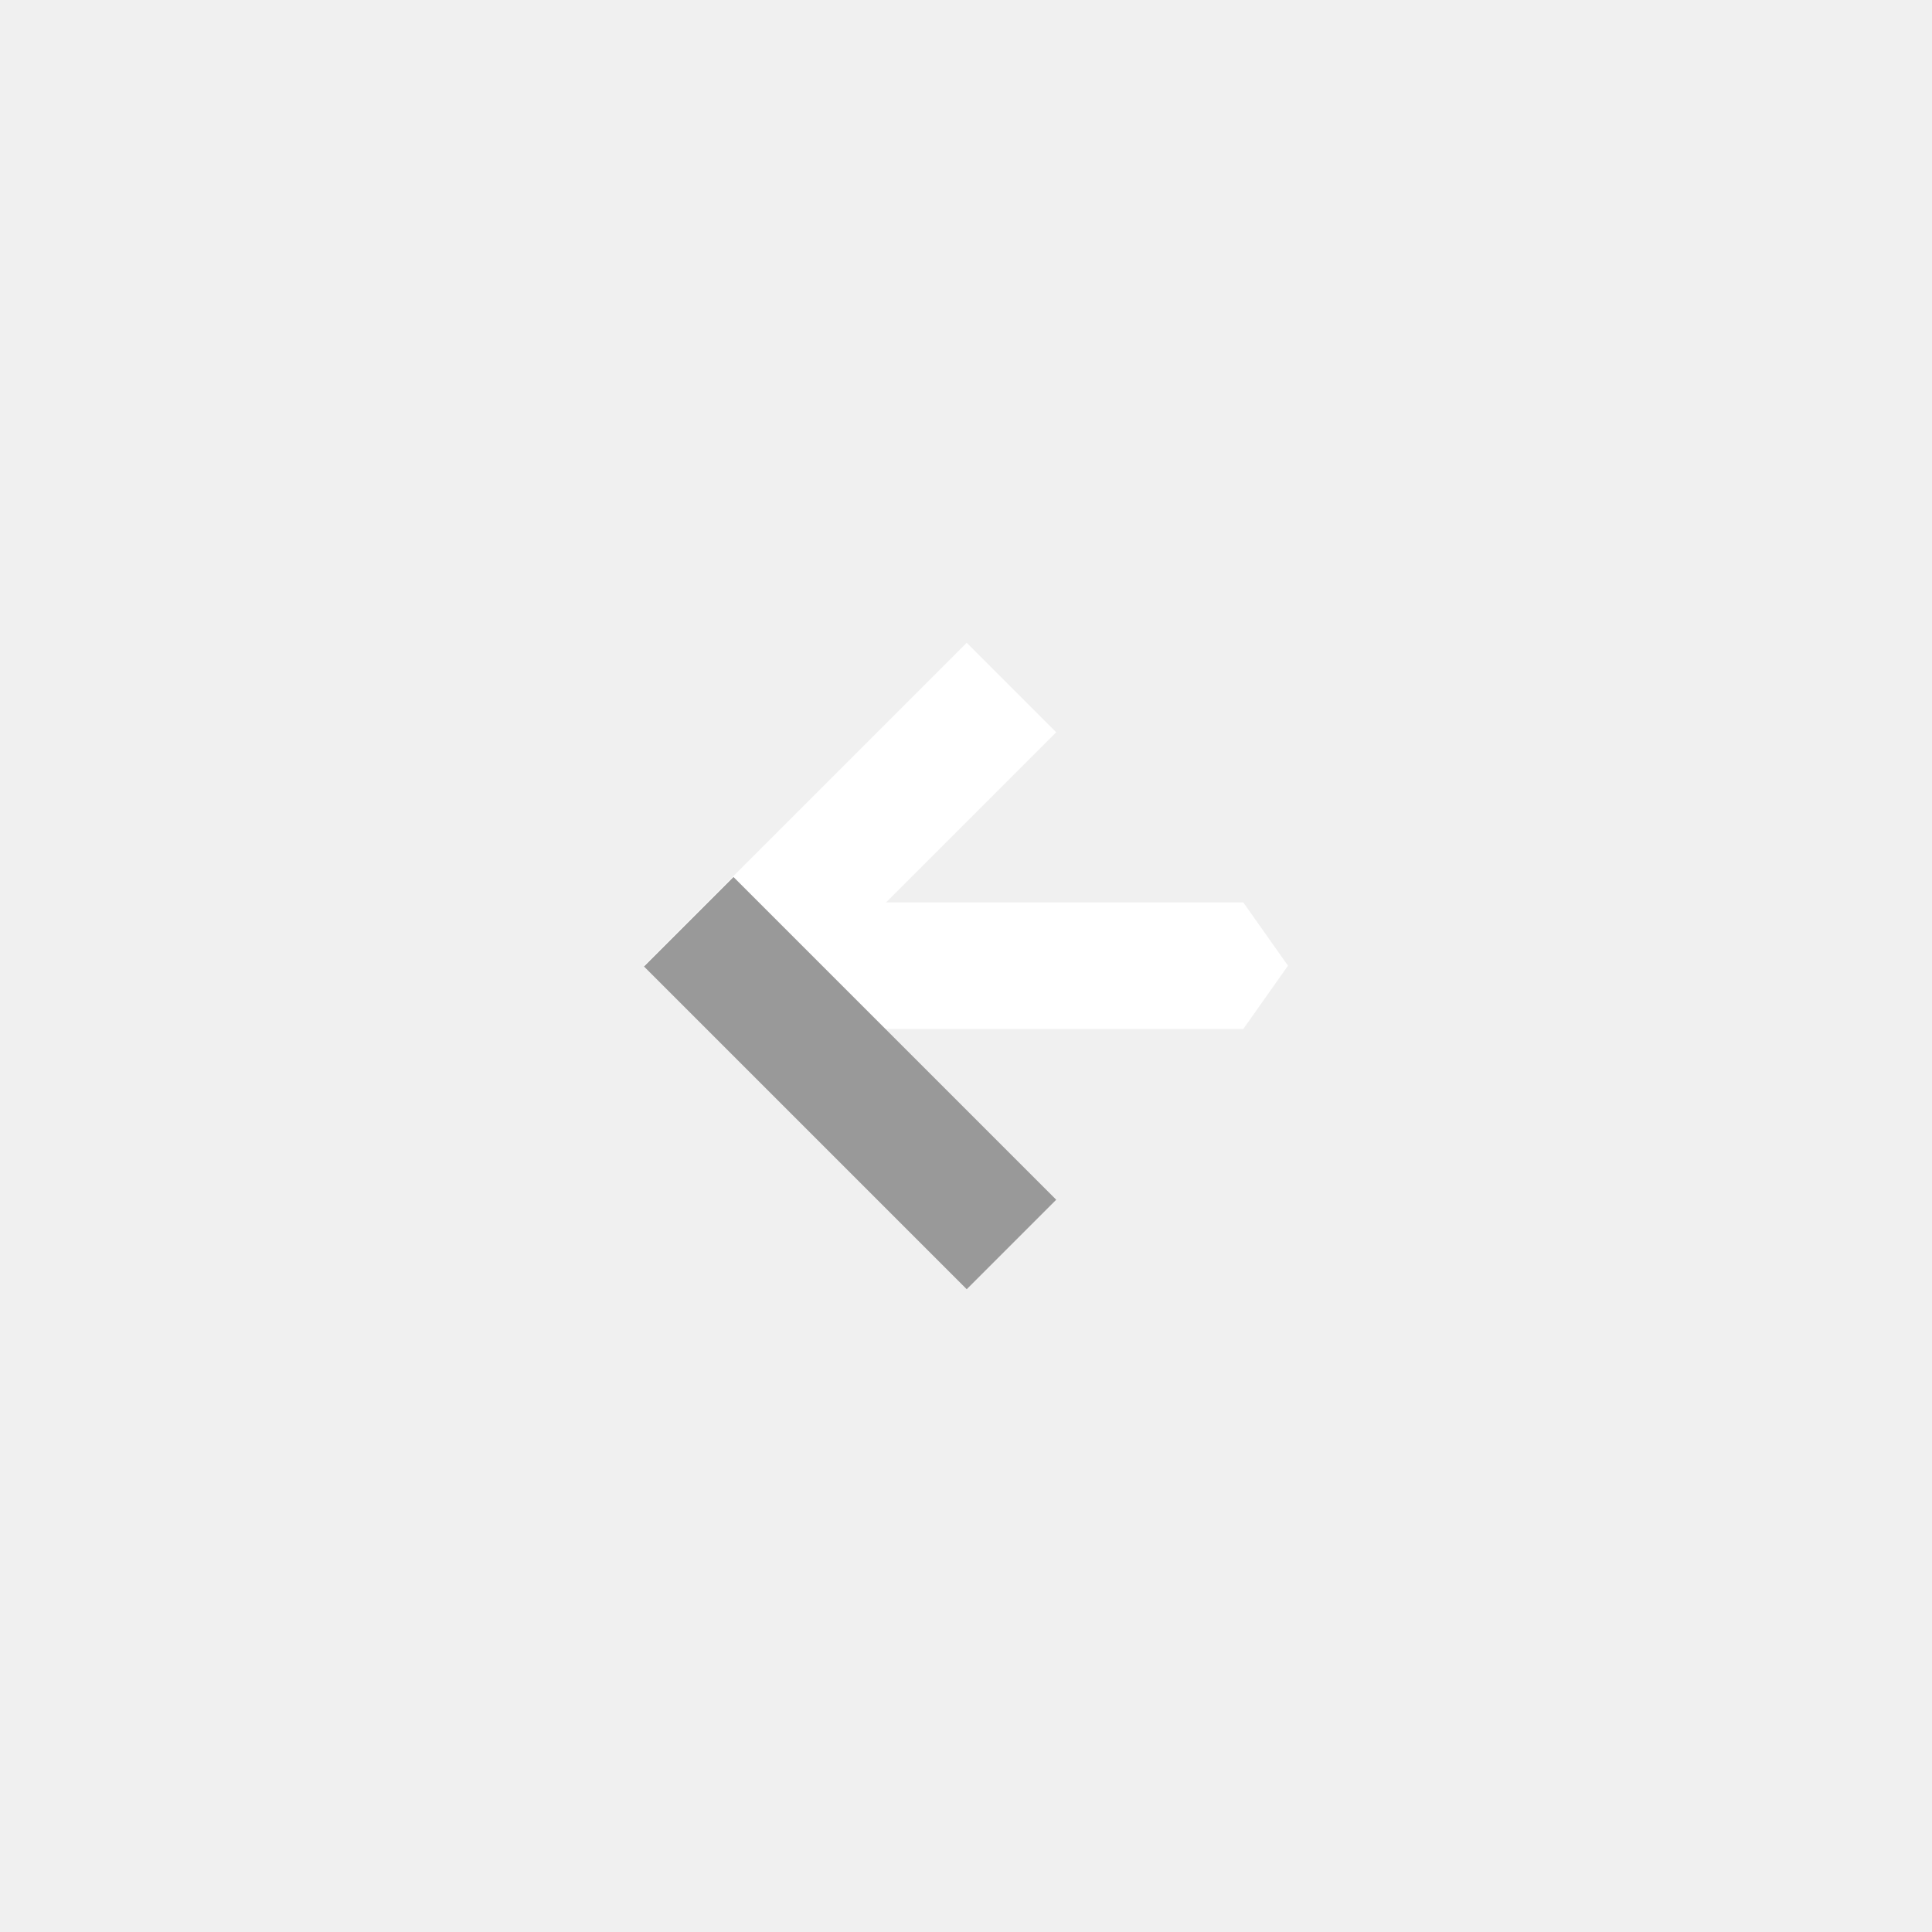
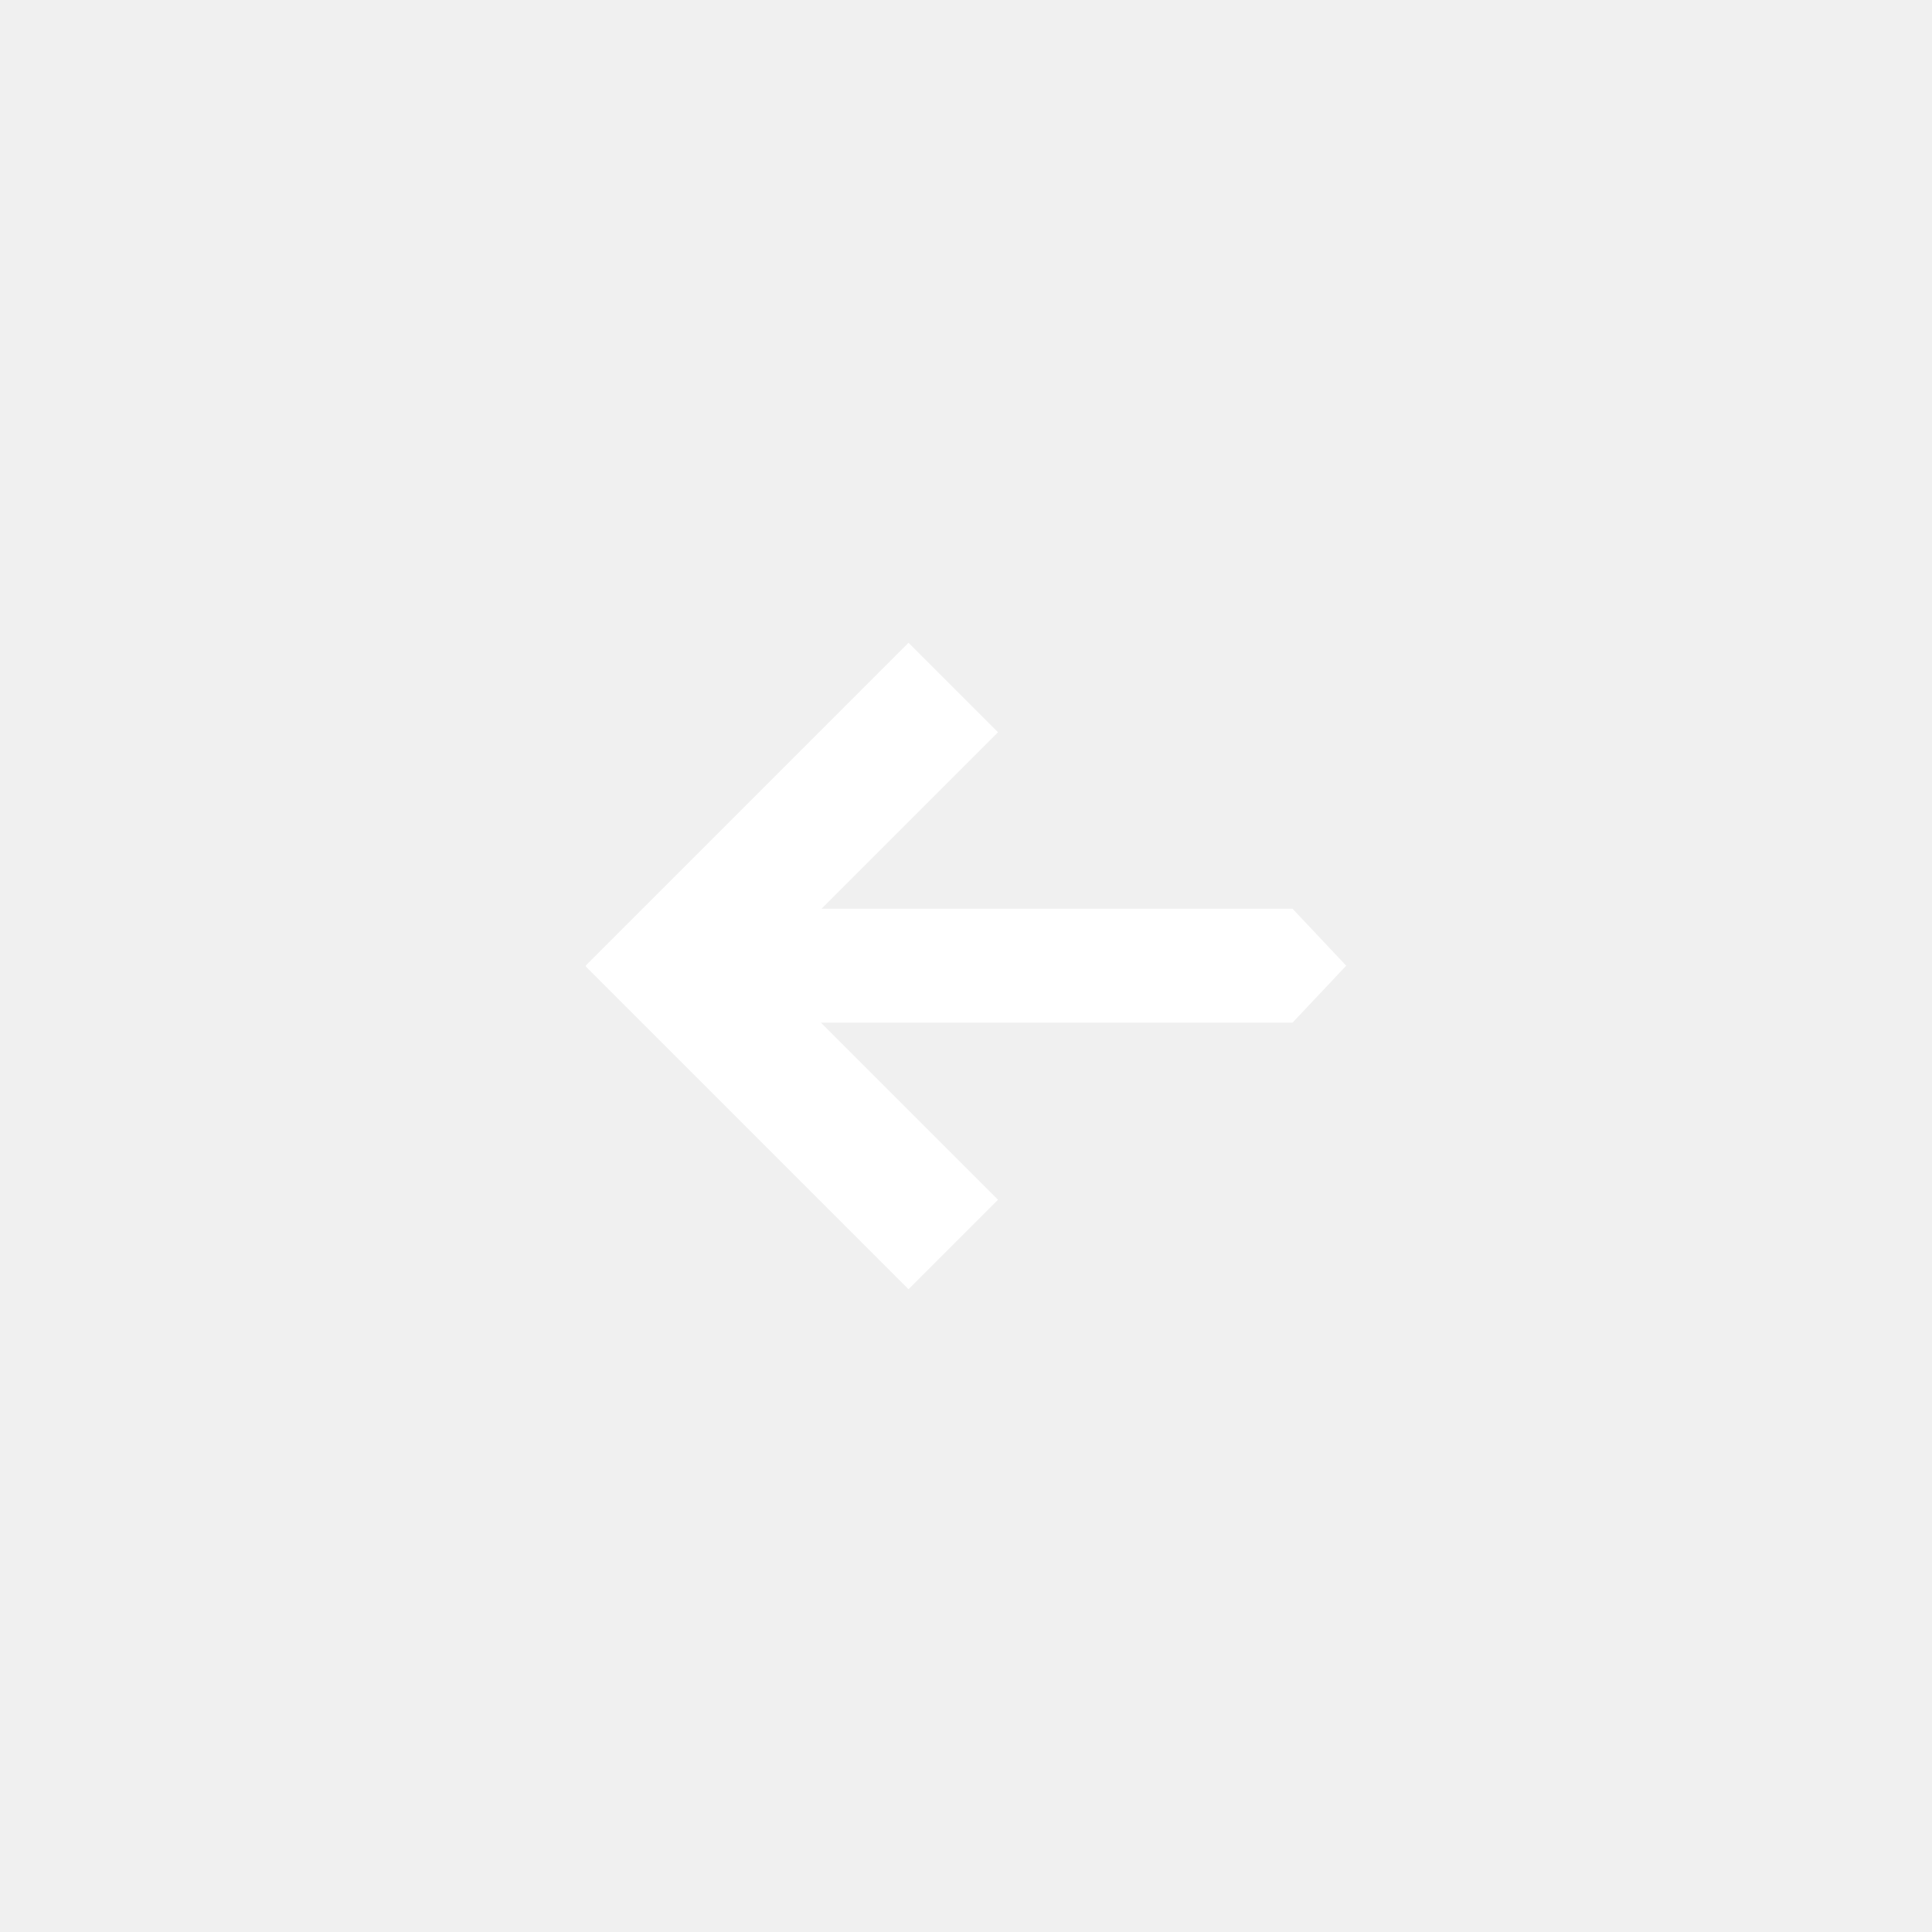
<svg xmlns="http://www.w3.org/2000/svg" width="48" height="48" viewBox="0 0 48 48" id="svg6570" version="1.1">
  <defs id="defs6572" />
  <g id="layer1" transform="translate(0,-1004.362)">
-     <g id="g4154" transform="matrix(0.288003,0,0,0.288003,133.8775,866.74)">
-       <path style="opacity:1;fill:#ffffff;fill-opacity:1;stroke:none;stroke-width:1;stroke-miterlimit:4;stroke-dasharray:none;stroke-opacity:1" d="m -403.766,555.697 46.171,0 3.857,5.459 -3.857,5.459 -46.171,0 z" id="rect4138" />
+     <g id="g4154" transform="matrix(0.288003,0,0,0.288003,132.4313,866.74)">
+       <path style="opacity:1;fill:#ffffff;fill-opacity:1;stroke:none;stroke-width:1;stroke-miterlimit:4;stroke-dasharray:none;stroke-opacity:1" d="m -403.766,556.239 55.439,0 4.632,4.916 -4.632,4.916 -55.439,0 z" id="rect4138" />
      <rect transform="matrix(0.7071068,-0.7071068,0.7071068,0.7071068,0,0)" style="opacity:1;fill:#ffffff;fill-opacity:1;stroke:none;stroke-width:1;stroke-miterlimit:4;stroke-dasharray:none;stroke-opacity:1" id="rect4140" width="39.371" height="10.918" x="-686.198" y="107.371" />
-       <rect y="-686.26" x="107.433" height="10.918" width="39.371" id="rect4142" style="opacity:1;fill:#999999;fill-opacity:1;stroke:none;stroke-width:1;stroke-miterlimit:4;stroke-dasharray:none;stroke-opacity:1" transform="matrix(0.7071068,0.7071068,0.7071068,-0.7071068,0,0)" />
+       <rect y="-686.26" x="107.433" height="10.918" width="39.371" id="rect4142" style="opacity:1;fill:#ffffff;fill-opacity:1;stroke:none;stroke-width:1;stroke-miterlimit:4;stroke-dasharray:none;stroke-opacity:1" transform="matrix(0.7071068,0.7071068,0.7071068,-0.7071068,0,0)" />
    </g>
  </g>
</svg>
